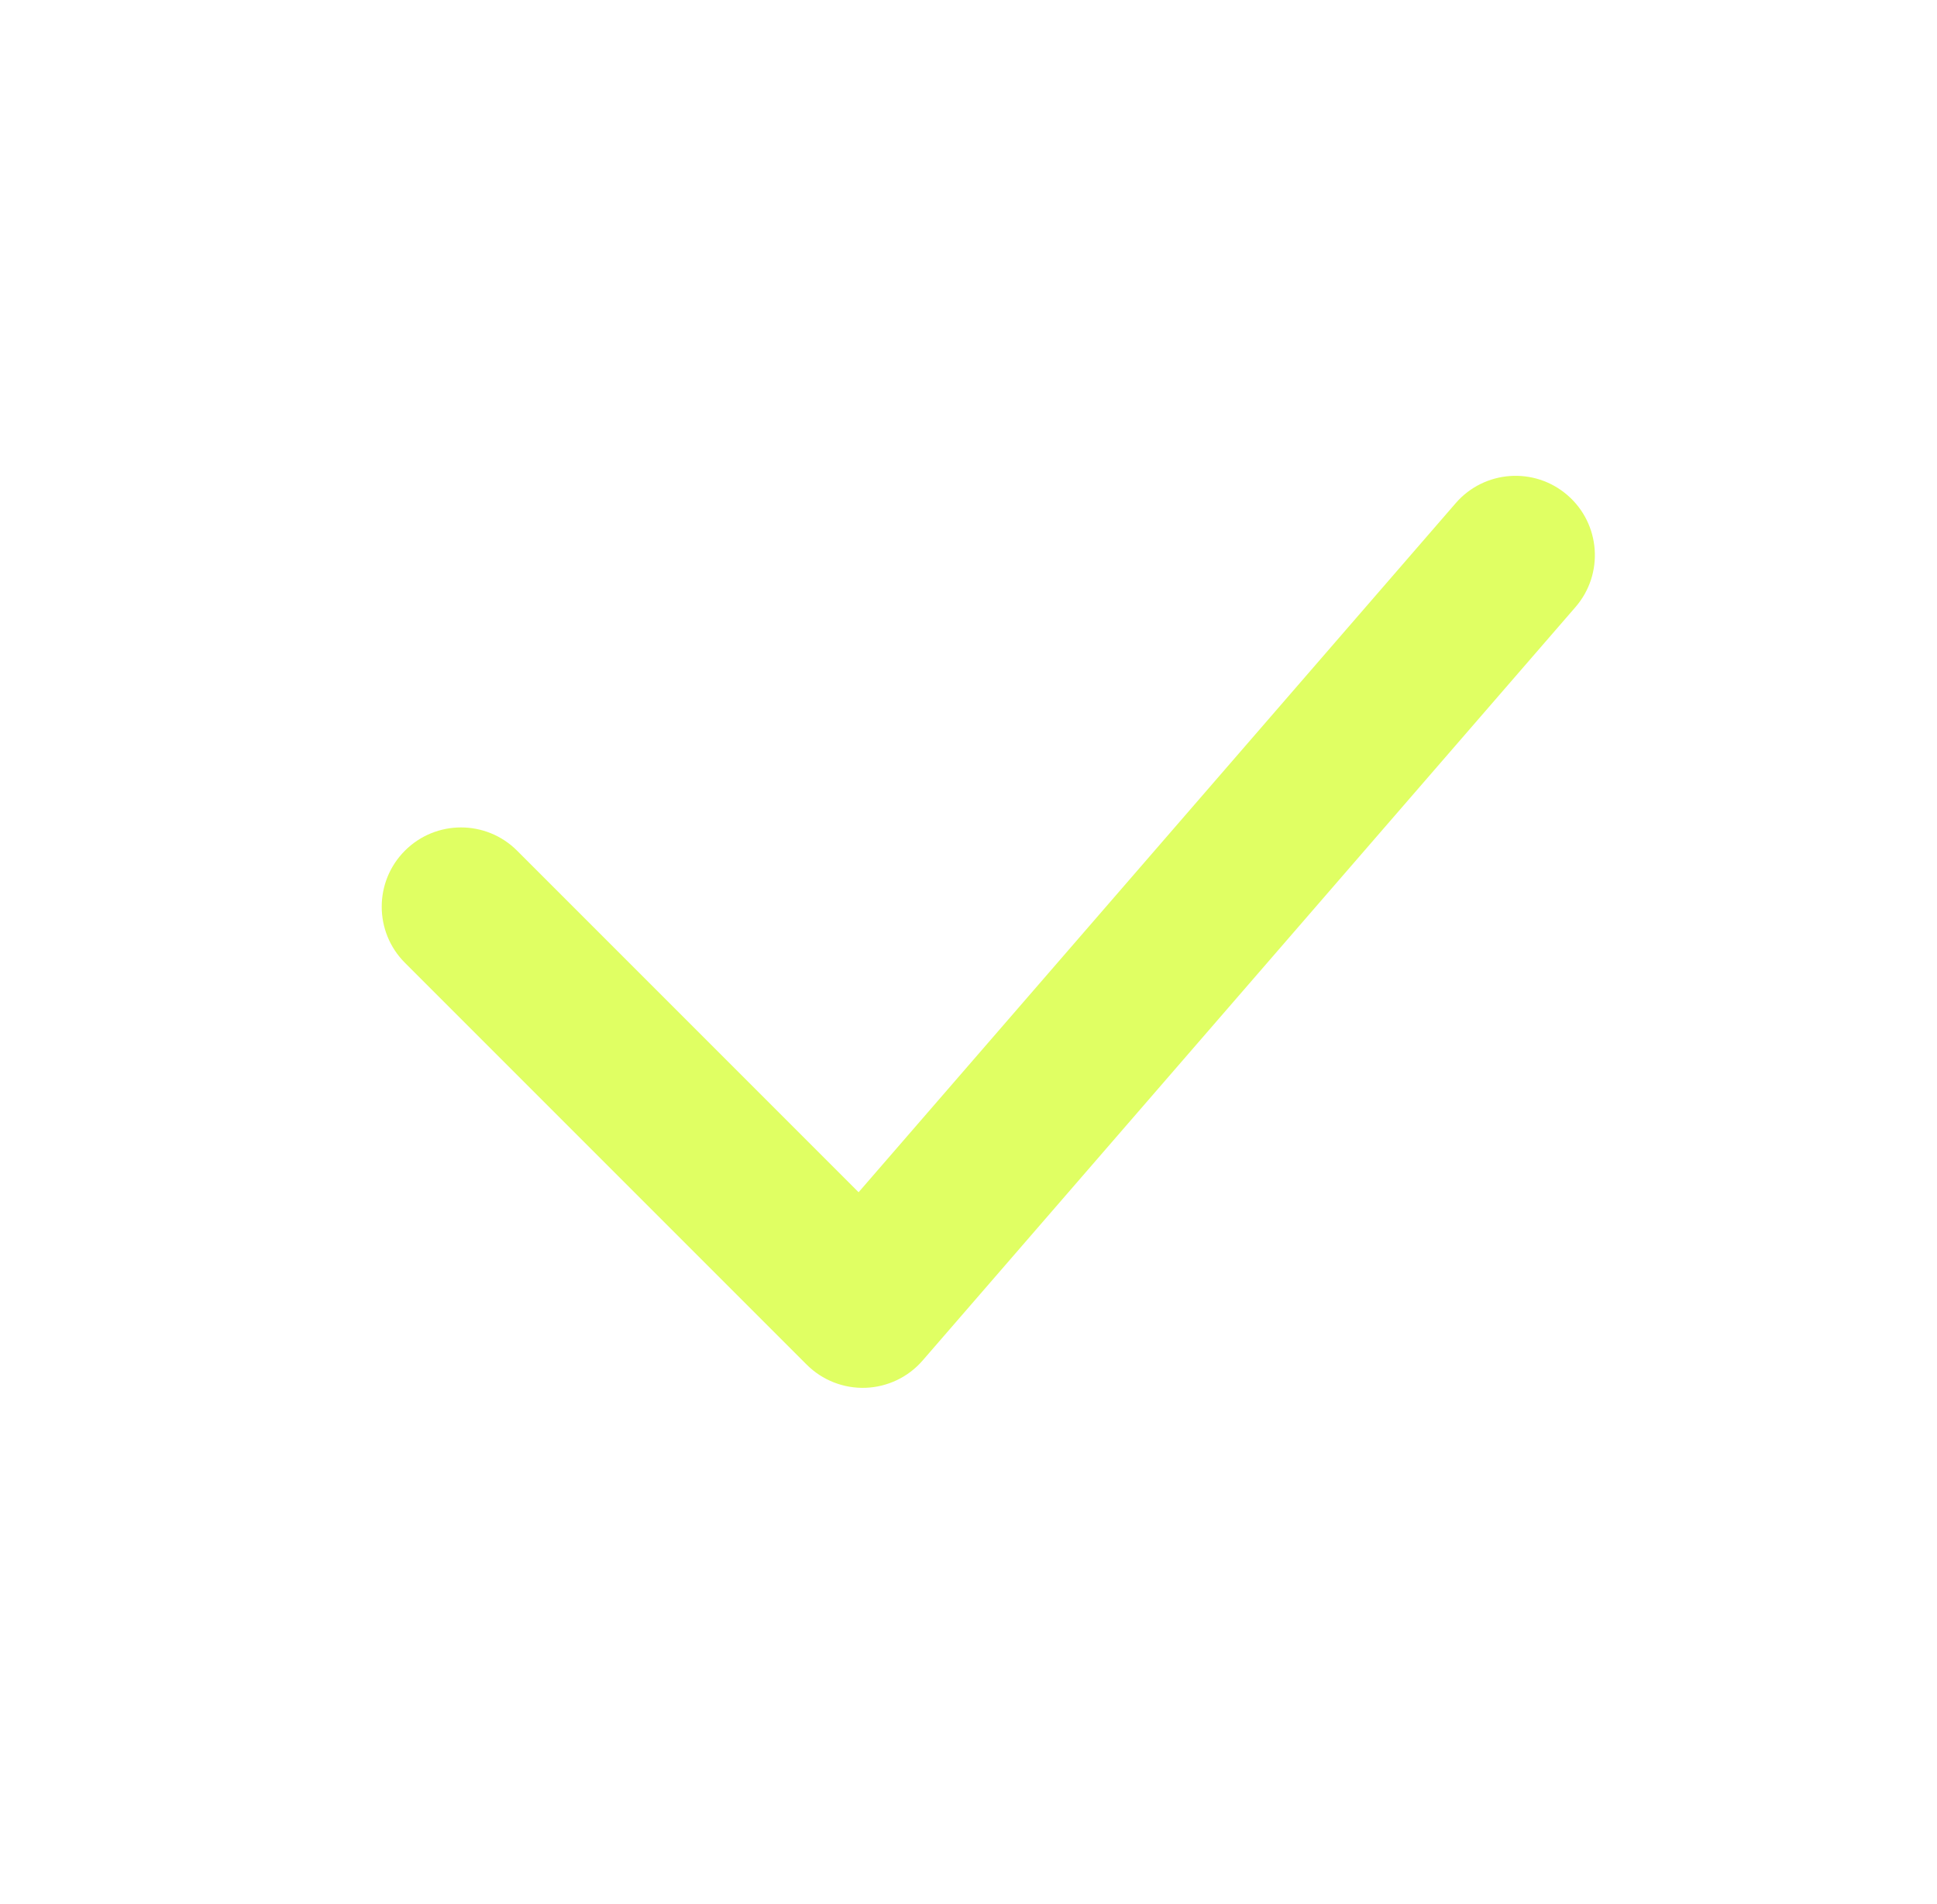
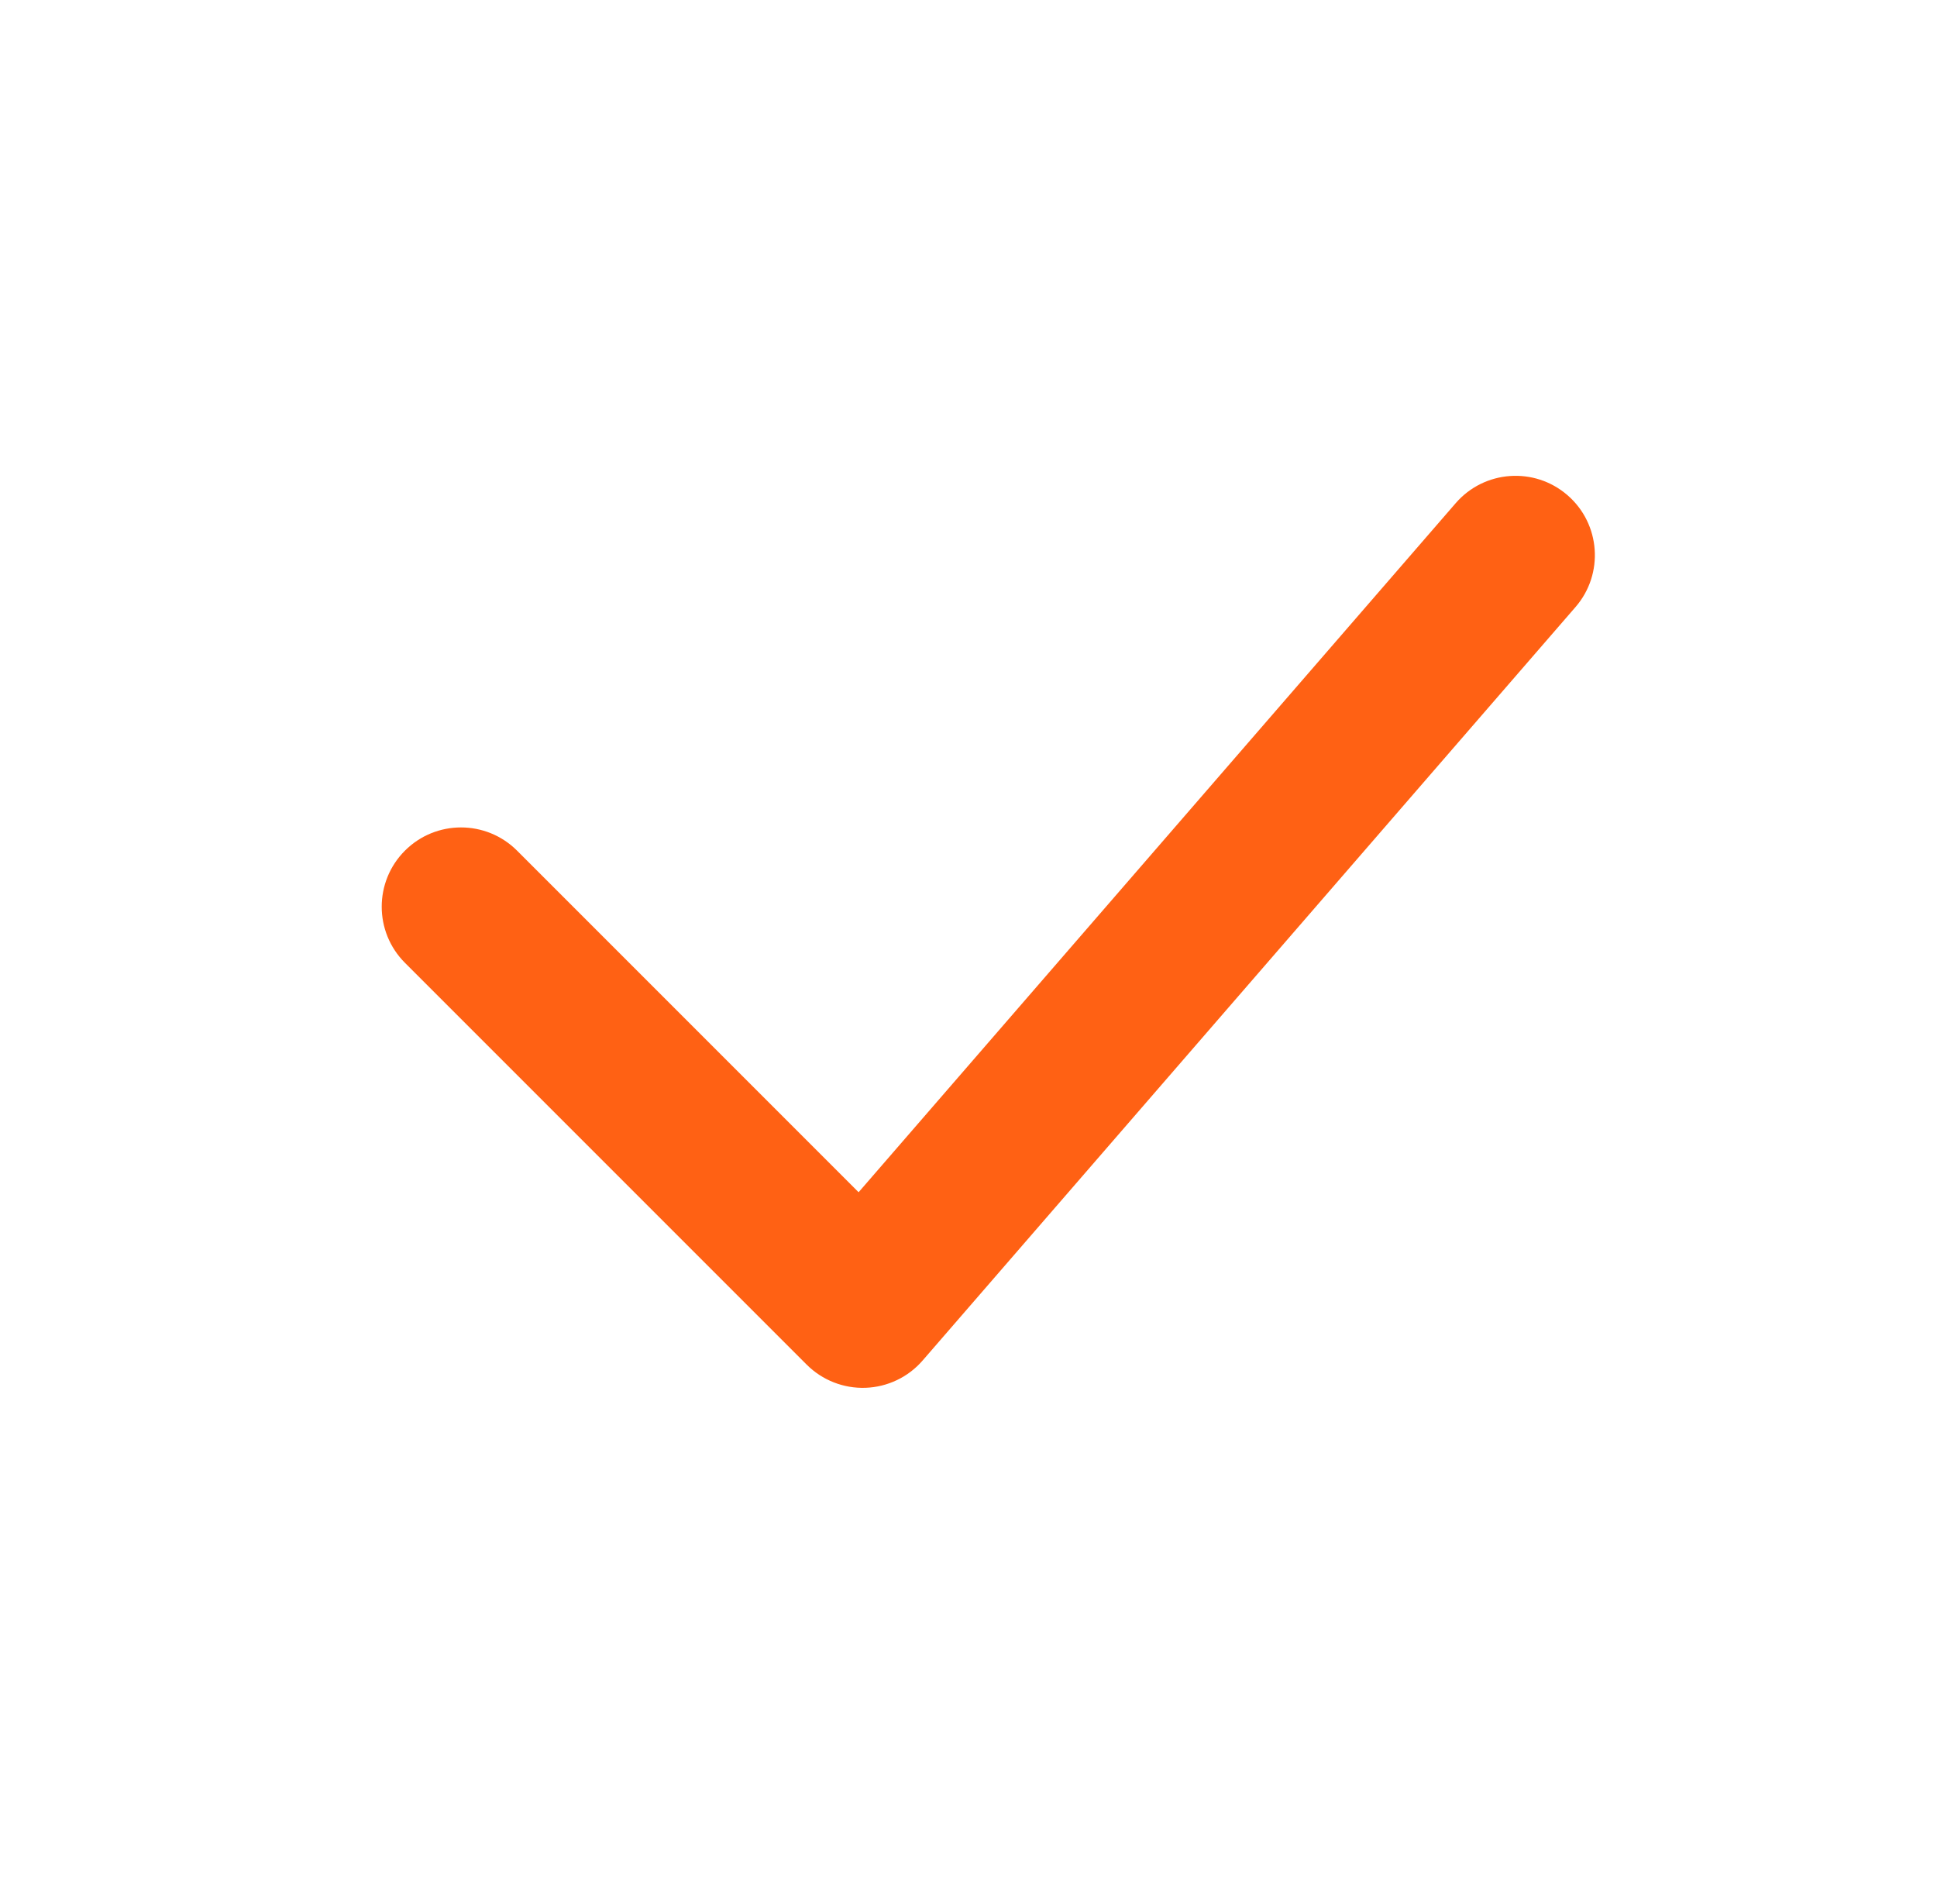
<svg xmlns="http://www.w3.org/2000/svg" width="57" height="56" viewBox="0 0 57 56" fill="none">
-   <path fill-rule="evenodd" clip-rule="evenodd" d="M46.127 14.57C47.101 15.414 47.206 16.888 46.362 17.861L27.151 40.028C26.727 40.518 26.118 40.809 25.471 40.832C24.824 40.855 24.196 40.608 23.738 40.15L11.916 28.328C11.005 27.416 11.005 25.939 11.916 25.028C12.827 24.117 14.304 24.117 15.216 25.028L25.266 35.078L42.836 14.805C43.68 13.831 45.153 13.726 46.127 14.57Z" fill="#E0FF63" />
+   <path fill-rule="evenodd" clip-rule="evenodd" d="M46.127 14.57C47.101 15.414 47.206 16.888 46.362 17.861L27.151 40.028C26.727 40.518 26.118 40.809 25.471 40.832C24.824 40.855 24.196 40.608 23.738 40.15L11.916 28.328C11.005 27.416 11.005 25.939 11.916 25.028C12.827 24.117 14.304 24.117 15.216 25.028L25.266 35.078L42.836 14.805C43.68 13.831 45.153 13.726 46.127 14.57Z" fill="#FF6114" />
</svg>
